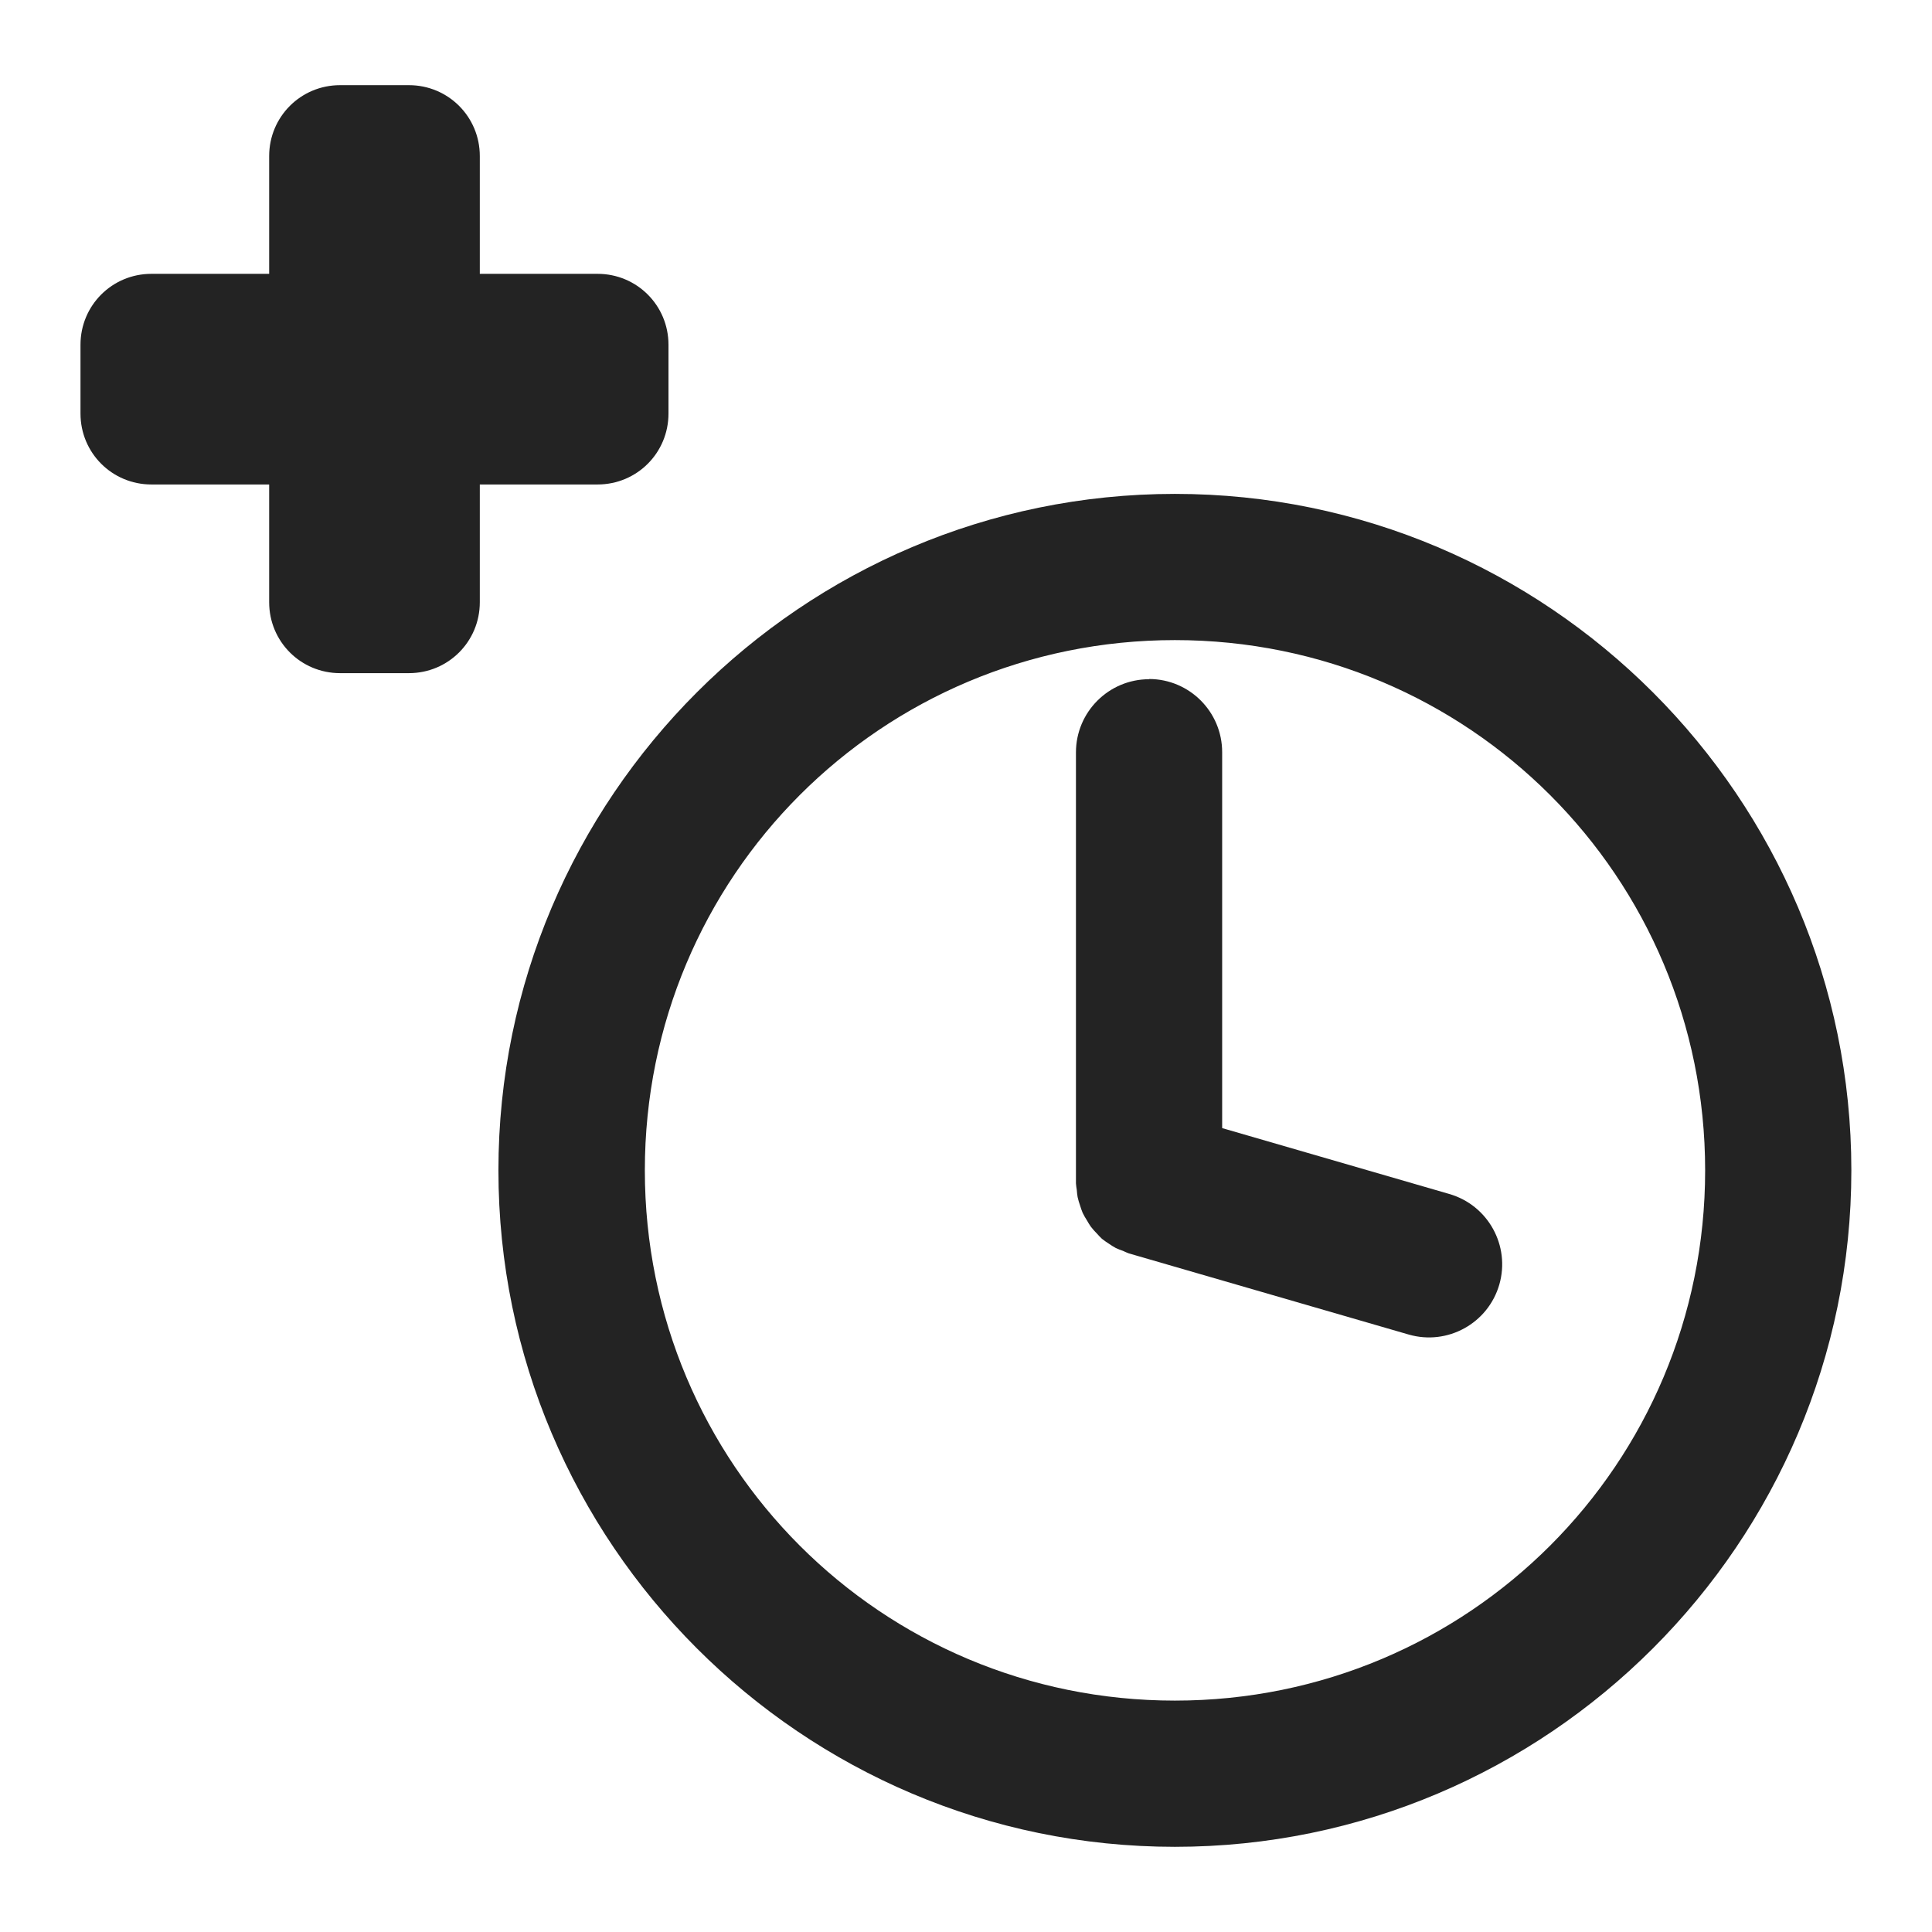
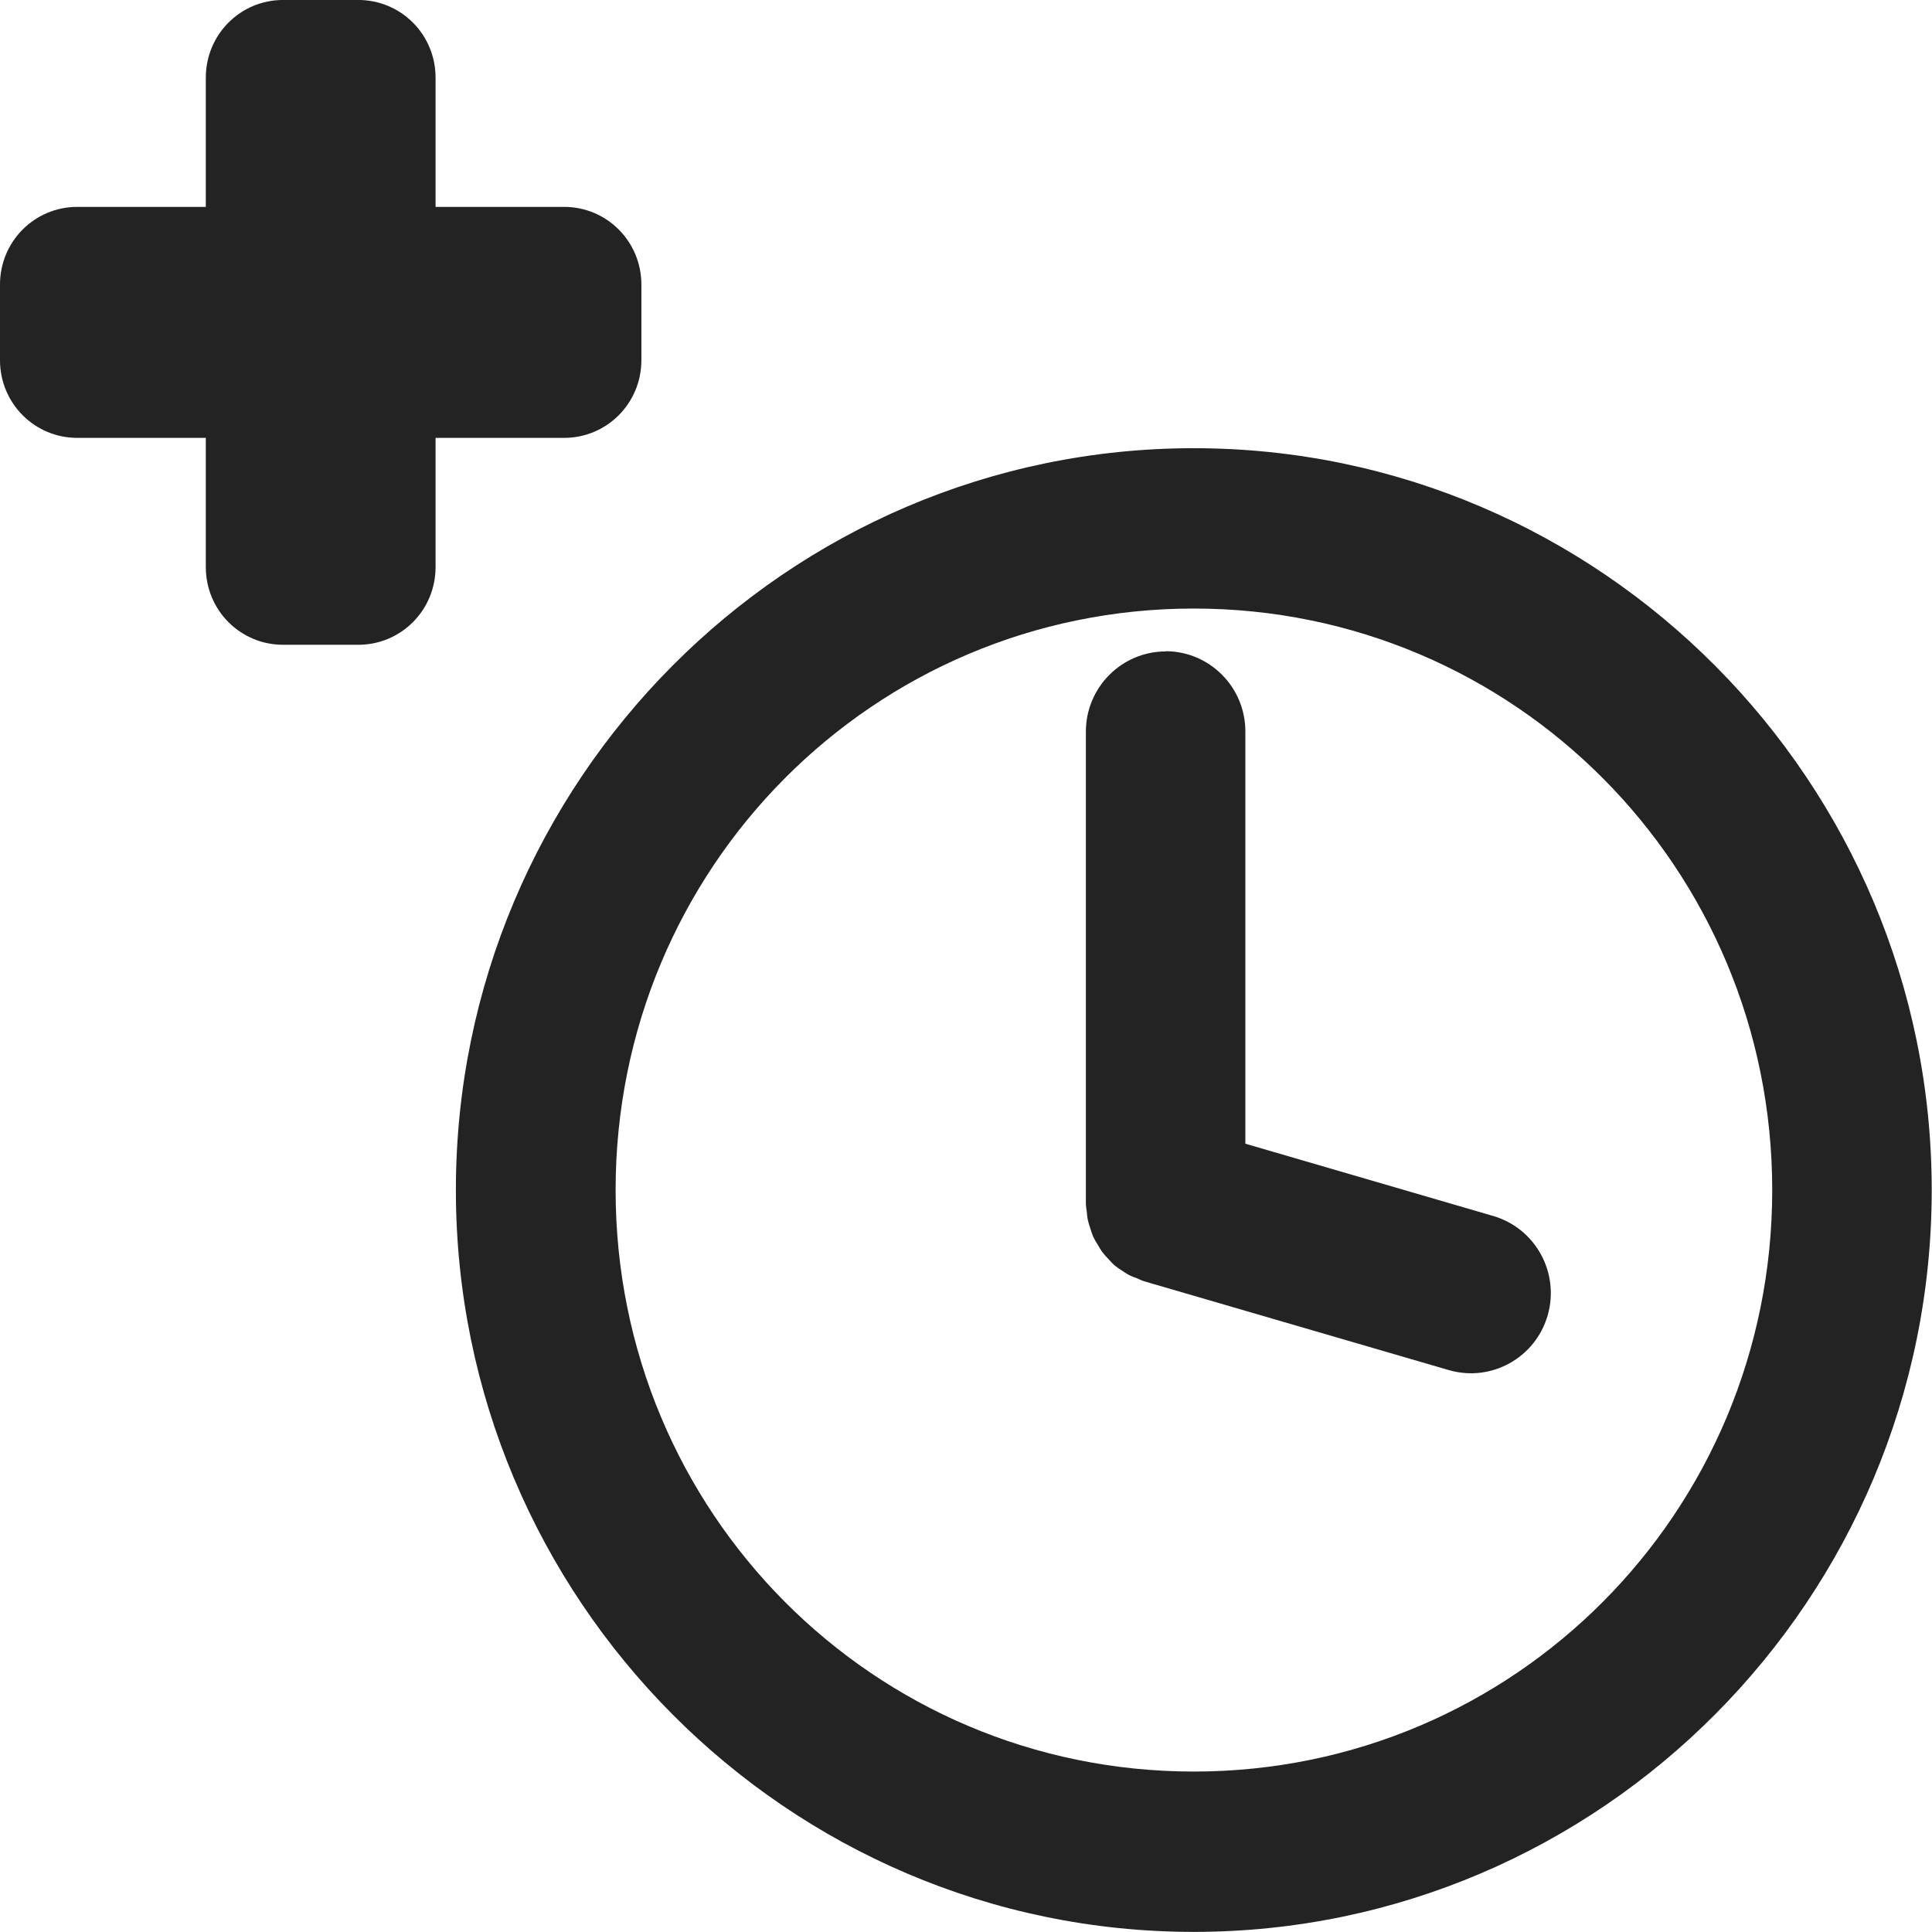
- <svg xmlns="http://www.w3.org/2000/svg" width="24" height="24" viewBox="0 0 6.35 6.35" version="1.1" id="svg1" xml:space="preserve">
+ <svg xmlns="http://www.w3.org/2000/svg" width="10" height="10" viewBox="0 0 2.646 2.646" version="1.1" id="svg1" xml:space="preserve">
  <defs id="defs1" />
-   <g id="layer1" transform="matrix(0.6874997,0,0,0.6874997,-145.4345,31.72546)" style="stroke-width:1.455">
-     <path id="path543" style="color:#000000;fill:#232323;fill-opacity:1;stroke-width:0.385;stroke-linecap:round;stroke-linejoin:round;-inkscape-stroke:none" d="m 213.167,-45.739 c -0.188,0 -0.339,0.151 -0.339,0.339 v 0.563 h -0.563 c -0.188,0 -0.339,0.151 -0.339,0.339 v 0.329 c 0,0.188 0.151,0.339 0.339,0.339 h 0.563 v 0.563 c 0,0.188 0.151,0.339 0.339,0.339 h 0.329 c 0.188,0 0.339,-0.151 0.339,-0.339 v -0.563 h 0.563 c 0.188,0 0.339,-0.151 0.339,-0.339 v -0.329 c 0,-0.188 -0.151,-0.339 -0.339,-0.339 h -0.563 v -0.563 c 0,-0.188 -0.151,-0.339 -0.339,-0.339 z m 3.991,1.954 c -1.782,0 -3.234,1.452 -3.234,3.234 0,1.782 1.452,3.234 3.234,3.234 1.782,0 3.234,-1.452 3.234,-3.234 0,-1.782 -1.452,-3.234 -3.234,-3.234 z m 0,0.699 c 1.404,0 2.535,1.131 2.535,2.535 0,1.404 -1.131,2.535 -2.535,2.535 -1.404,0 -2.534,-1.131 -2.534,-2.535 0,-1.404 1.13,-2.535 2.534,-2.535 z m -0.123,0.187 a 0.35,0.35 0 0 0 -0.35,0.35 v 2.06 a 0.35,0.35 0 0 0 0.004,0.032 0.35,0.35 0 0 0 0.004,0.034 0.35,0.35 0 0 0 0.012,0.041 0.35,0.35 0 0 0 0.012,0.034 0.35,0.35 0 0 0 0.021,0.037 0.35,0.35 0 0 0 0.018,0.029 0.35,0.35 0 0 0 0.03,0.034 0.35,0.35 0 0 0 0.023,0.024 0.35,0.35 0 0 0 0.034,0.024 0.35,0.35 0 0 0 0.032,0.02 0.35,0.35 0 0 0 0.035,0.014 0.35,0.35 0 0 0 0.028,0.012 l 1.338,0.388 a 0.35,0.35 0 0 0 0.433,-0.239 0.35,0.35 0 0 0 -0.239,-0.433 l -1.086,-0.315 v -1.797 a 0.35,0.35 0 0 0 -0.349,-0.35 z" />
+   <g id="layer1" transform="matrix(0.3124999,0,0,0.3141652,-66.22687,14.36956)" style="stroke-width:3.192">
+     <path id="path543" style="color:#000000;fill:#232323;fill-opacity:1;stroke-width:0.844;stroke-linecap:round;stroke-linejoin:round;-inkscape-stroke:none" d="m 213.167,-45.739 c -0.188,0 -0.339,0.151 -0.339,0.339 v 0.563 h -0.563 c -0.188,0 -0.339,0.151 -0.339,0.339 v 0.329 c 0,0.188 0.151,0.339 0.339,0.339 h 0.563 v 0.563 c 0,0.188 0.151,0.339 0.339,0.339 h 0.329 c 0.188,0 0.339,-0.151 0.339,-0.339 v -0.563 h 0.563 c 0.188,0 0.339,-0.151 0.339,-0.339 v -0.329 c 0,-0.188 -0.151,-0.339 -0.339,-0.339 h -0.563 v -0.563 c 0,-0.188 -0.151,-0.339 -0.339,-0.339 z m 3.991,1.954 c -1.782,0 -3.234,1.452 -3.234,3.234 0,1.782 1.452,3.234 3.234,3.234 1.782,0 3.234,-1.452 3.234,-3.234 0,-1.782 -1.452,-3.234 -3.234,-3.234 z m 0,0.699 c 1.404,0 2.535,1.131 2.535,2.535 0,1.404 -1.131,2.535 -2.535,2.535 -1.404,0 -2.534,-1.131 -2.534,-2.535 0,-1.404 1.13,-2.535 2.534,-2.535 z m -0.123,0.187 a 0.35,0.35 0 0 0 -0.35,0.35 v 2.06 a 0.35,0.35 0 0 0 0.004,0.032 0.35,0.35 0 0 0 0.004,0.034 0.35,0.35 0 0 0 0.012,0.041 0.35,0.35 0 0 0 0.012,0.034 0.35,0.35 0 0 0 0.021,0.037 0.35,0.35 0 0 0 0.018,0.029 0.35,0.35 0 0 0 0.03,0.034 0.35,0.35 0 0 0 0.023,0.024 0.35,0.35 0 0 0 0.034,0.024 0.35,0.35 0 0 0 0.032,0.02 0.35,0.35 0 0 0 0.035,0.014 0.35,0.35 0 0 0 0.028,0.012 l 1.338,0.388 a 0.35,0.35 0 0 0 0.433,-0.239 0.35,0.35 0 0 0 -0.239,-0.433 l -1.086,-0.315 v -1.797 a 0.35,0.35 0 0 0 -0.349,-0.35 z" />
  </g>
</svg>
